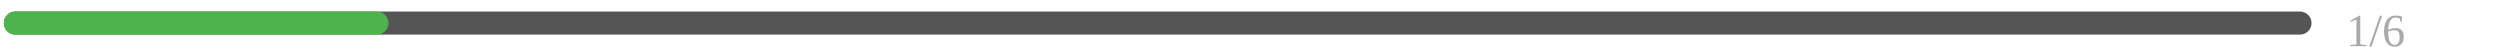
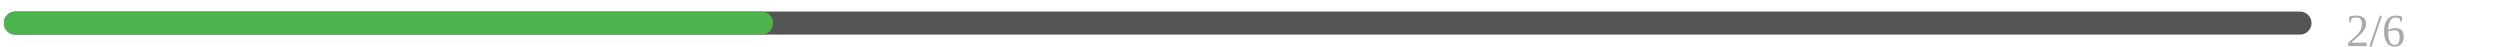
<svg xmlns="http://www.w3.org/2000/svg" width="650" height="12">
  <rect width="600" height="6" x="1" y="3" rx="3" ry="3" fill="#555" />
-   <text x="610" y="12" textLength="30" fill="#AAA" lengthAdjust="">1/6</text>
-   <rect width="100" height="6" x="1" y="3" rx="3" ry="3" fill="hsl(120 40% 50%)" />
+   <text x="610" y="12" textLength="30" fill="#AAA" lengthAdjust="">2/6</text>
+   <rect width="200" height="6" x="1" y="3" rx="3" ry="3" fill="hsl(120 40% 50%)" />
</svg>
